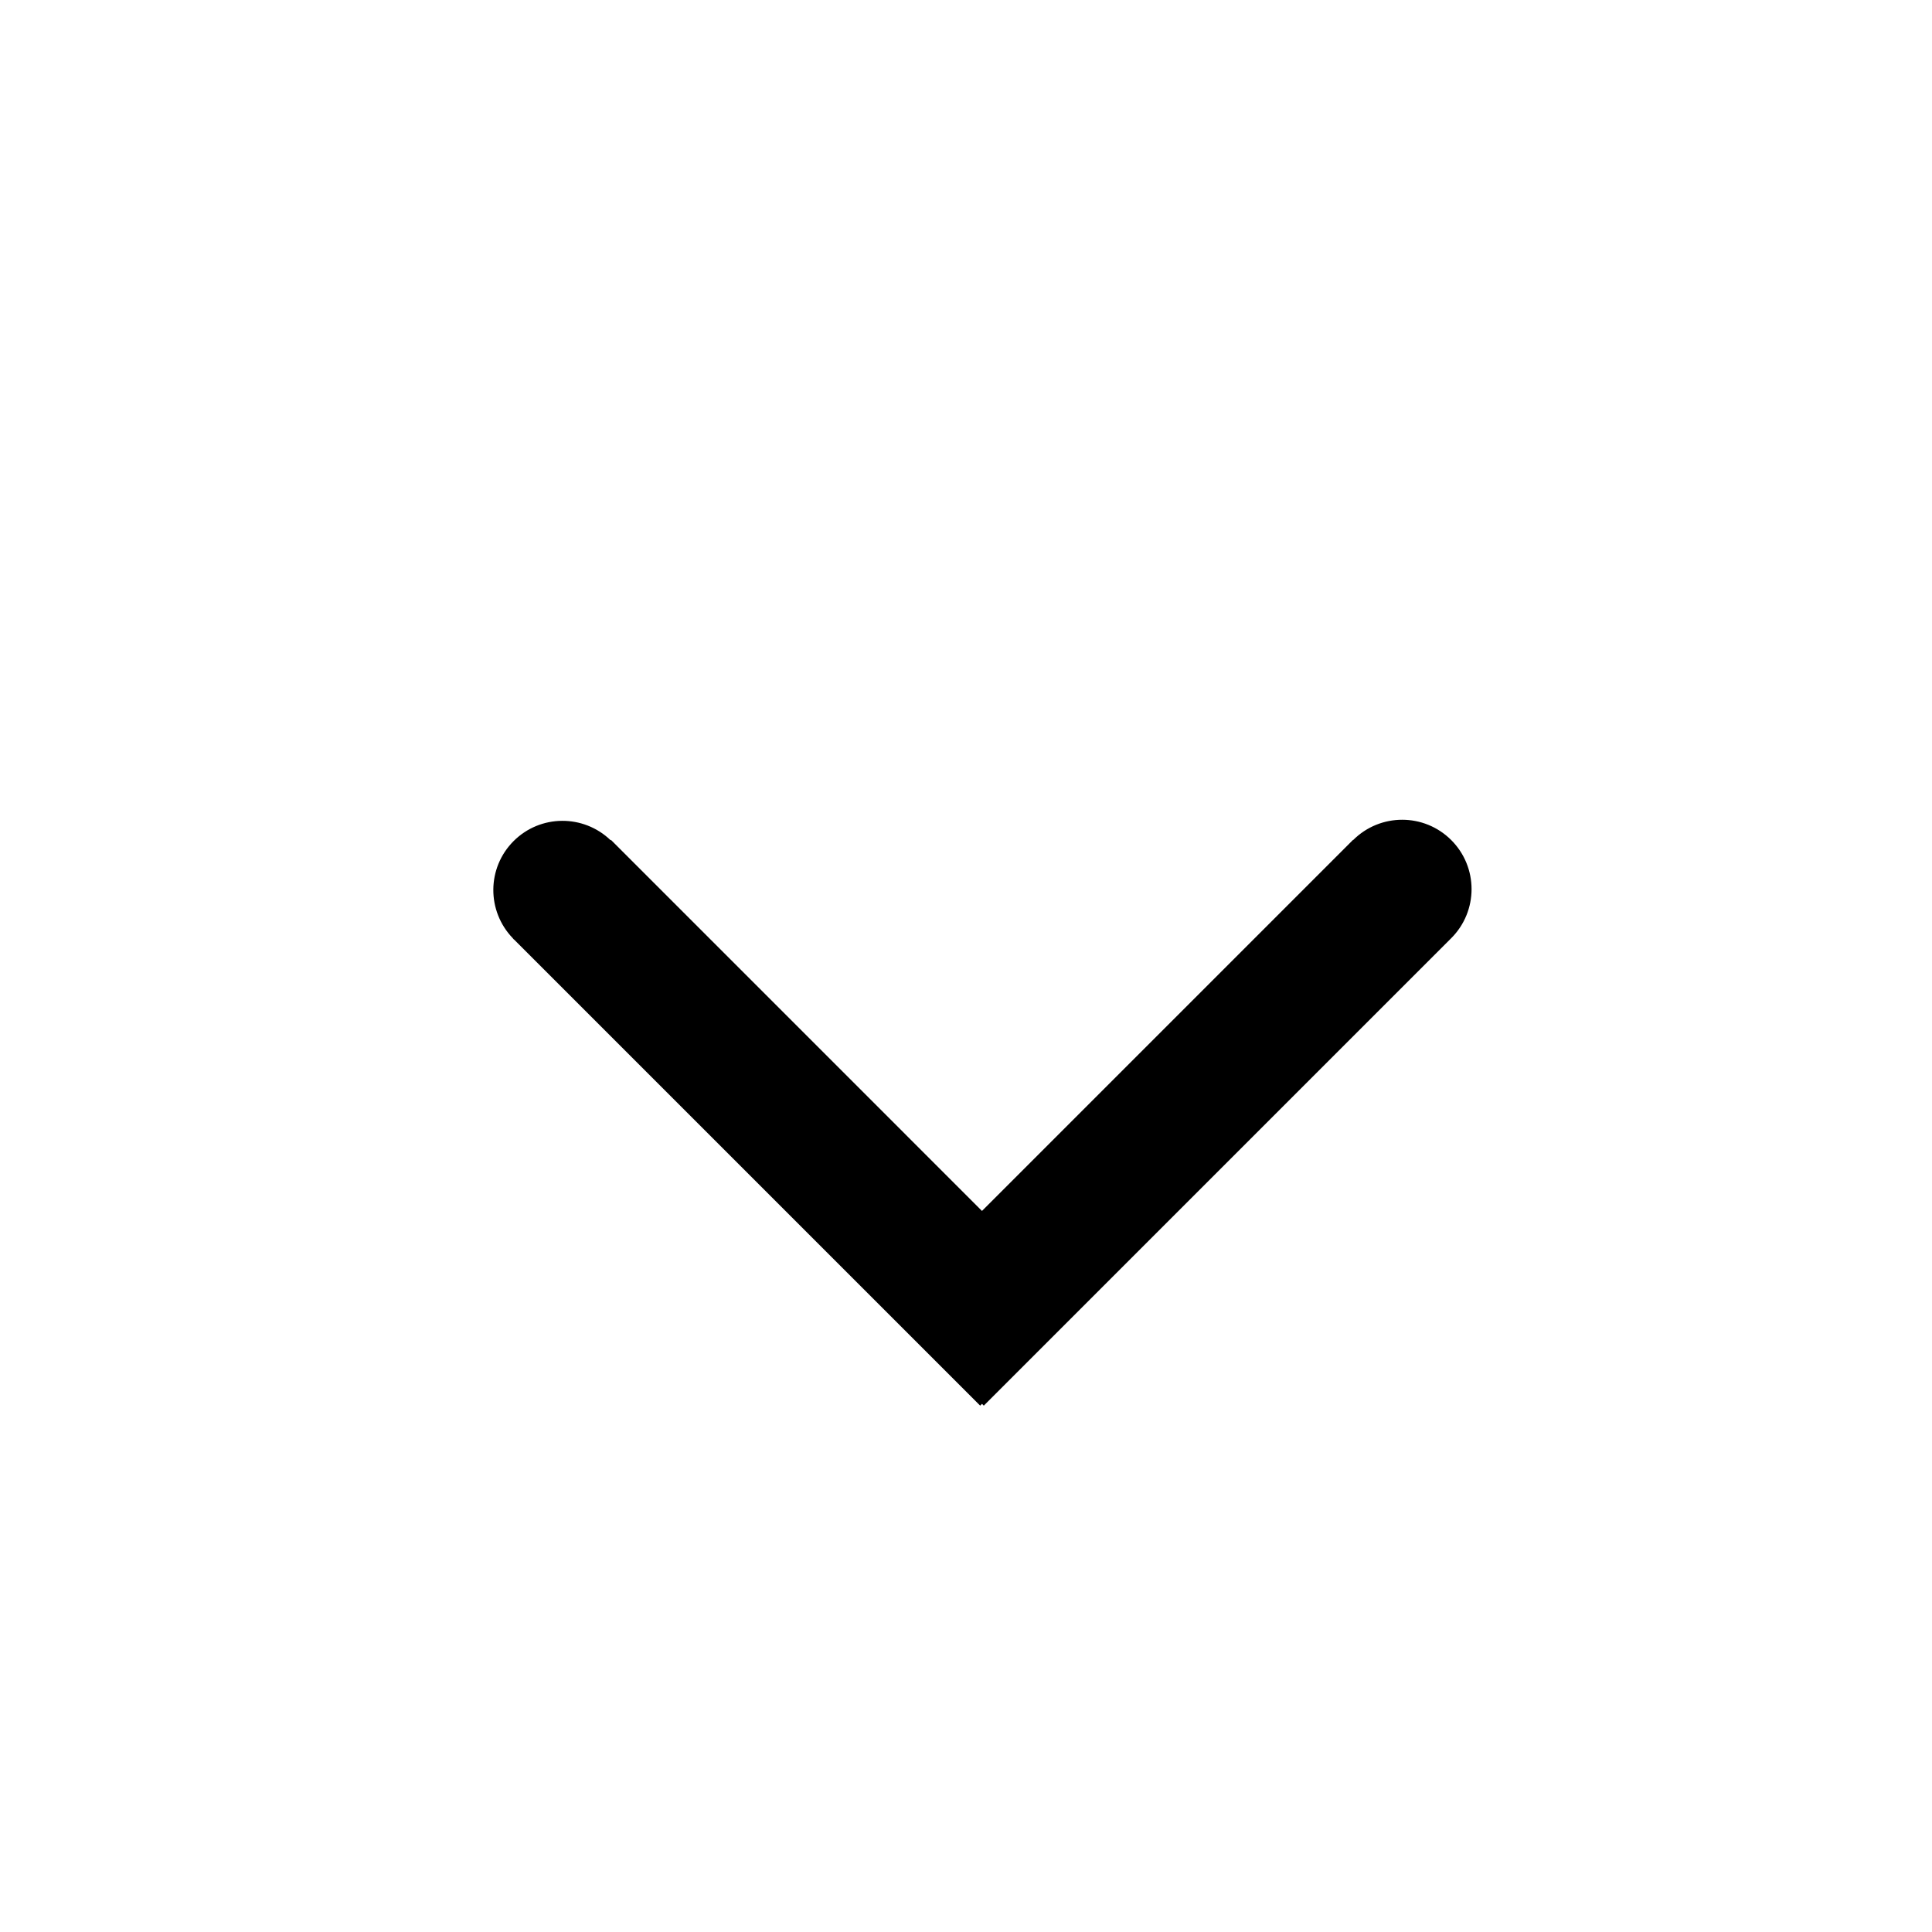
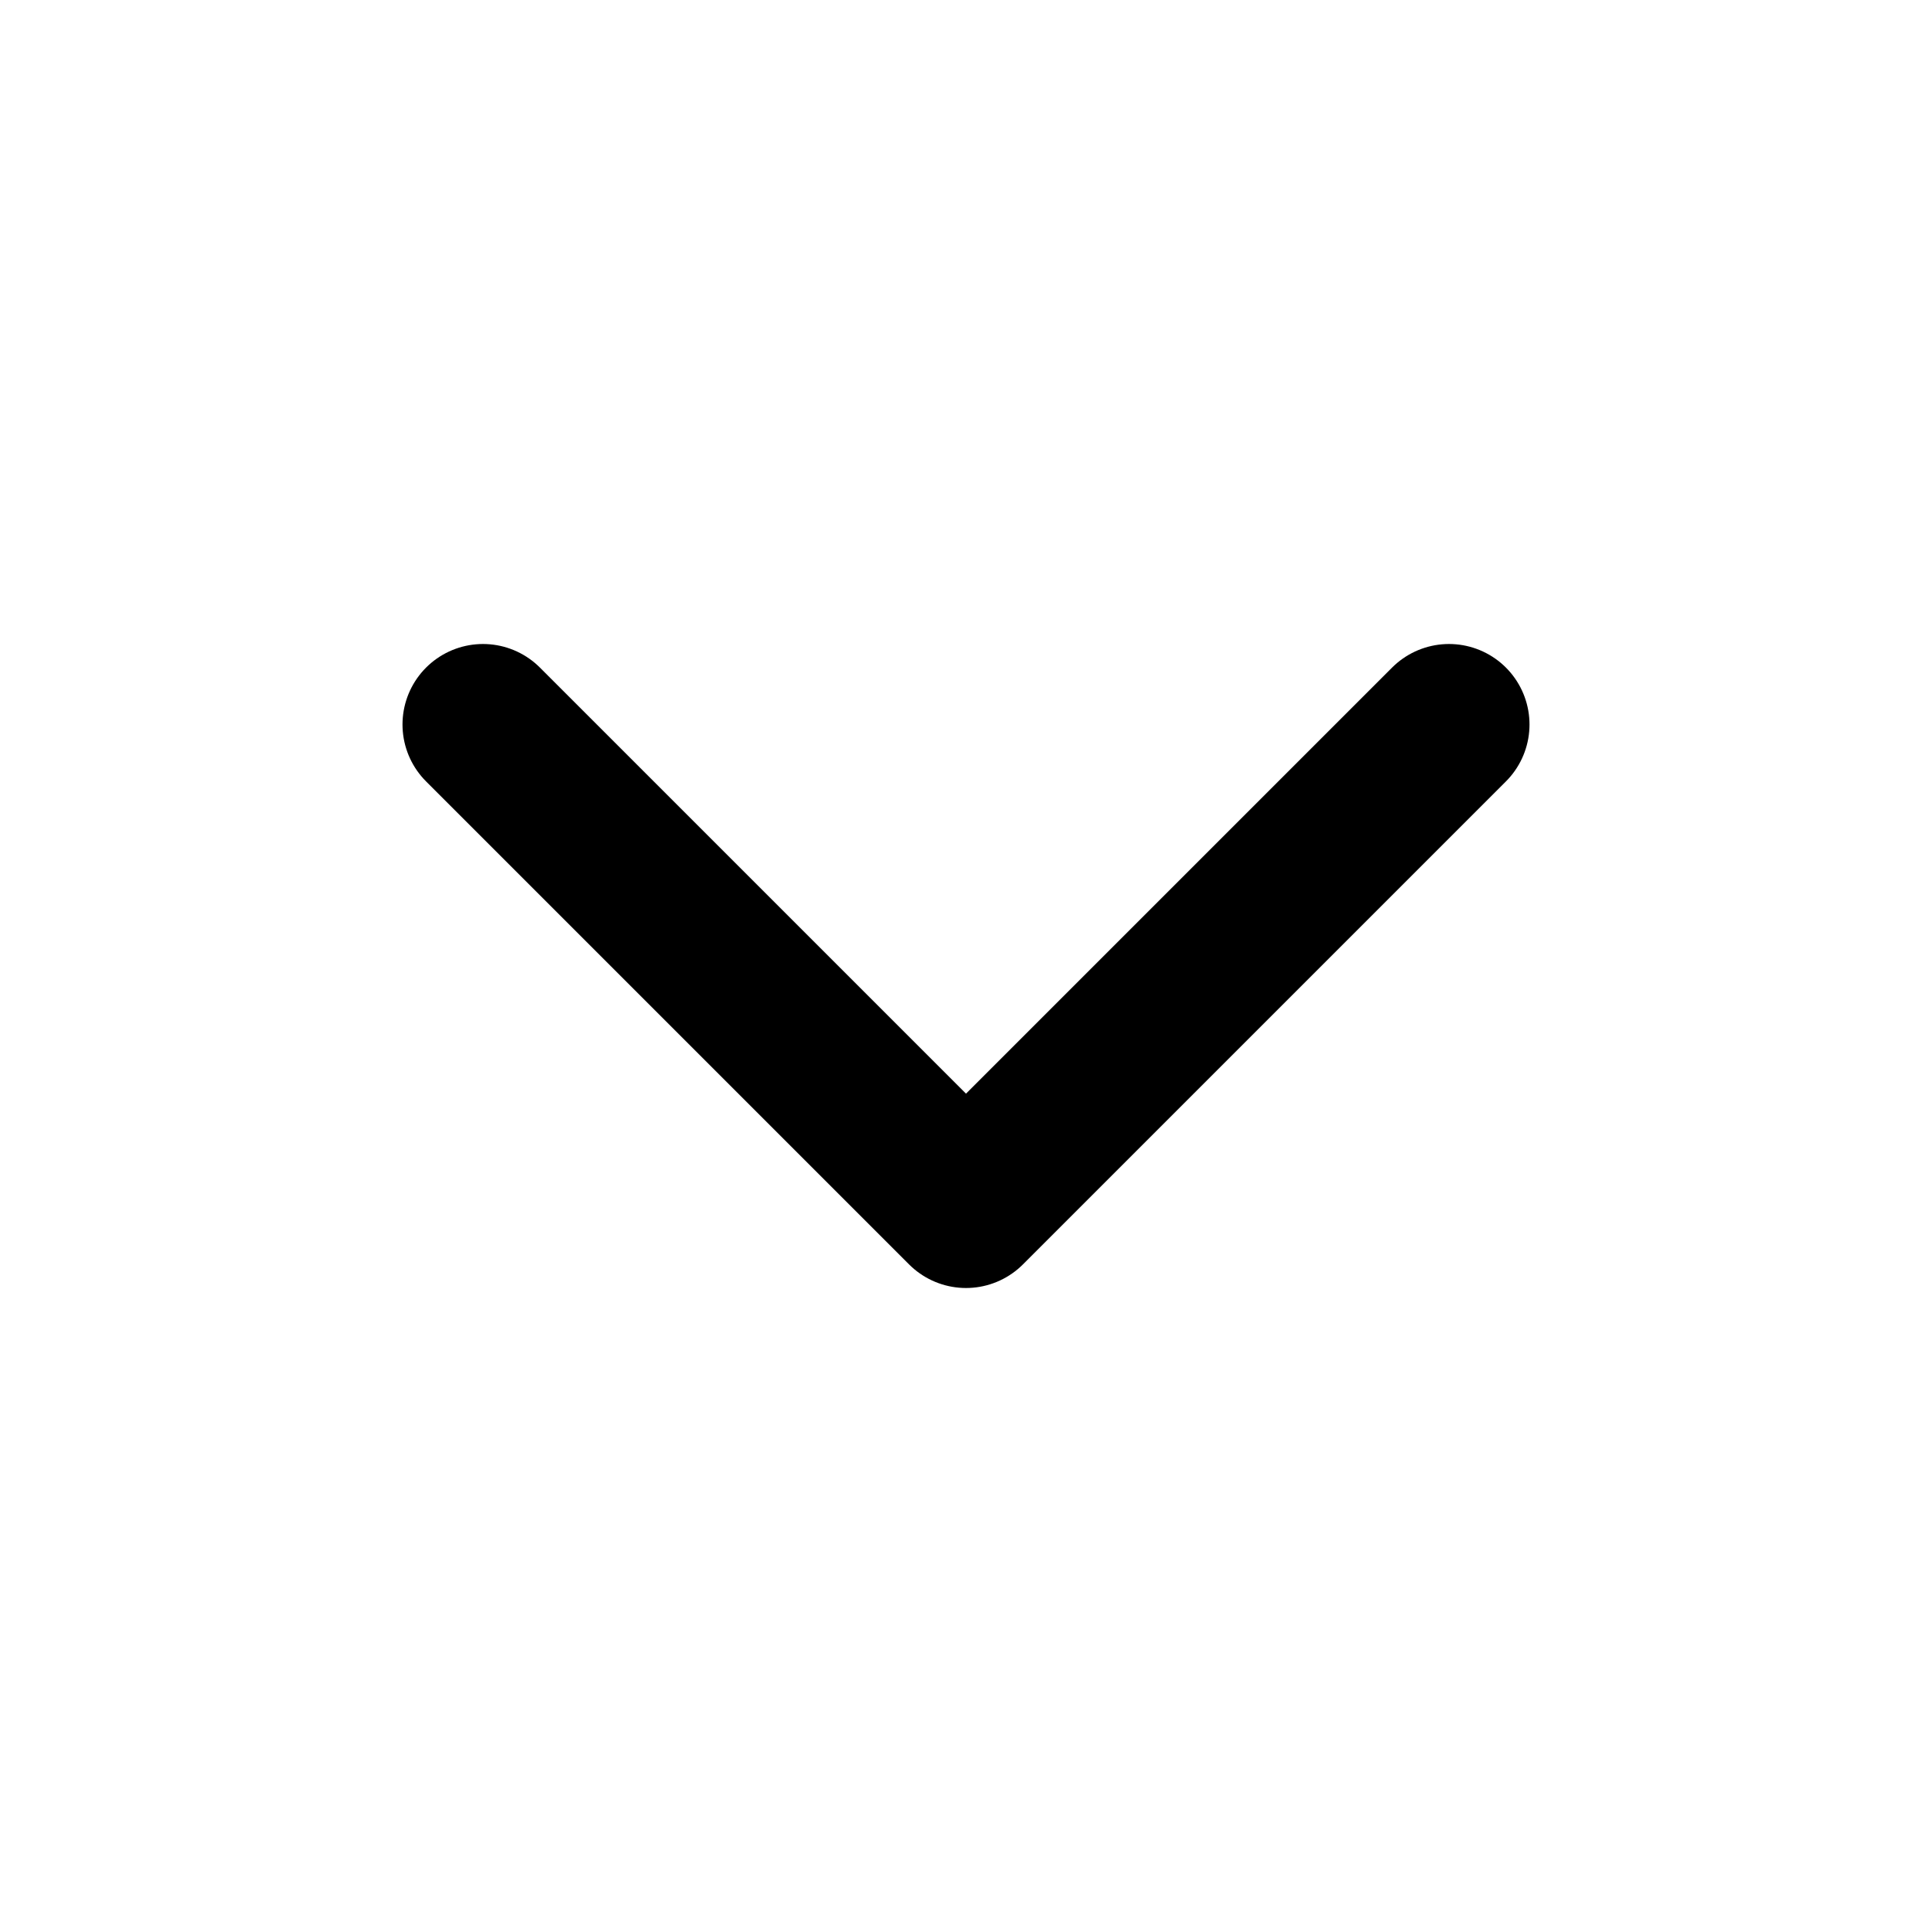
- <svg xmlns="http://www.w3.org/2000/svg" version="1.1" x="0px" y="0px" viewBox="100 100 100 100" enable-background="new 100.5 100.5 100 101" xml:space="preserve">
-   <rect x="0.5" y="0.5" display="none" fill="#000000" stroke="#000000" stroke-miterlimit="10" width="100" height="100" />
-   <rect x="100.5" y="0.5" display="none" fill="#000000" stroke="#000000" stroke-miterlimit="10" width="100" height="100" />
-   <rect x="200.5" y="0.5" display="none" fill="#000000" stroke="#000000" stroke-miterlimit="10" width="100" height="100" />
-   <rect x="0.5" y="100.5" display="none" fill="#000000" stroke="#000000" stroke-miterlimit="10" width="100" height="100" />
-   <rect x="100.5" y="100.5" display="none" fill="#000000" stroke="#000000" stroke-miterlimit="10" width="100" height="100" />
-   <rect x="200.5" y="100.5" display="none" fill="#000000" stroke="#000000" stroke-miterlimit="10" width="100" height="100" />
-   <rect x="0.5" y="200.5" display="none" fill="#000000" stroke="#000000" stroke-miterlimit="10" width="100" height="100" />
-   <rect x="100.5" y="200.5" display="none" fill="#000000" stroke="#000000" stroke-miterlimit="10" width="100" height="100" />
-   <rect x="200.5" y="200.5" display="none" fill="#000000" stroke="#000000" stroke-miterlimit="10" width="100" height="100" />
-   <rect x="100.5" y="100.5" fill="none" width="100" height="201" />
-   <path d="M126.583,143.535c-1.385,1.386-1.396,3.618-0.044,5.023l-0.001,0.002l0.015,0.015c0.012,0.012,0.019,0.026,0.03,0.038  s0.027,0.02,0.038,0.03l24.112,24.112l0.095-0.093l0.093,0.094l24.195-24.196l0,0c1.403-1.404,1.402-3.676,0-5.078  c-1.402-1.401-3.674-1.403-5.078,0l-0.007-0.008l-19.204,19.204l-19.203-19.204l-0.018,0.017  C130.201,142.139,127.97,142.149,126.583,143.535z" />
-   <rect x="100.5" y="201" fill="none" width="100" height="100.5" />
-   <rect x="100.5" y="100.5" fill="none" width="100" height="100.5" />
+ <svg xmlns="http://www.w3.org/2000/svg" width="24" height="24" viewBox="0 0 24 24" fill="none" stroke="currentColor" stroke-width="2" stroke-linecap="round" stroke-linejoin="round" class="feather feather-chevron-down">
+   <polyline points="6 9 12 15 18 9" />
</svg>
